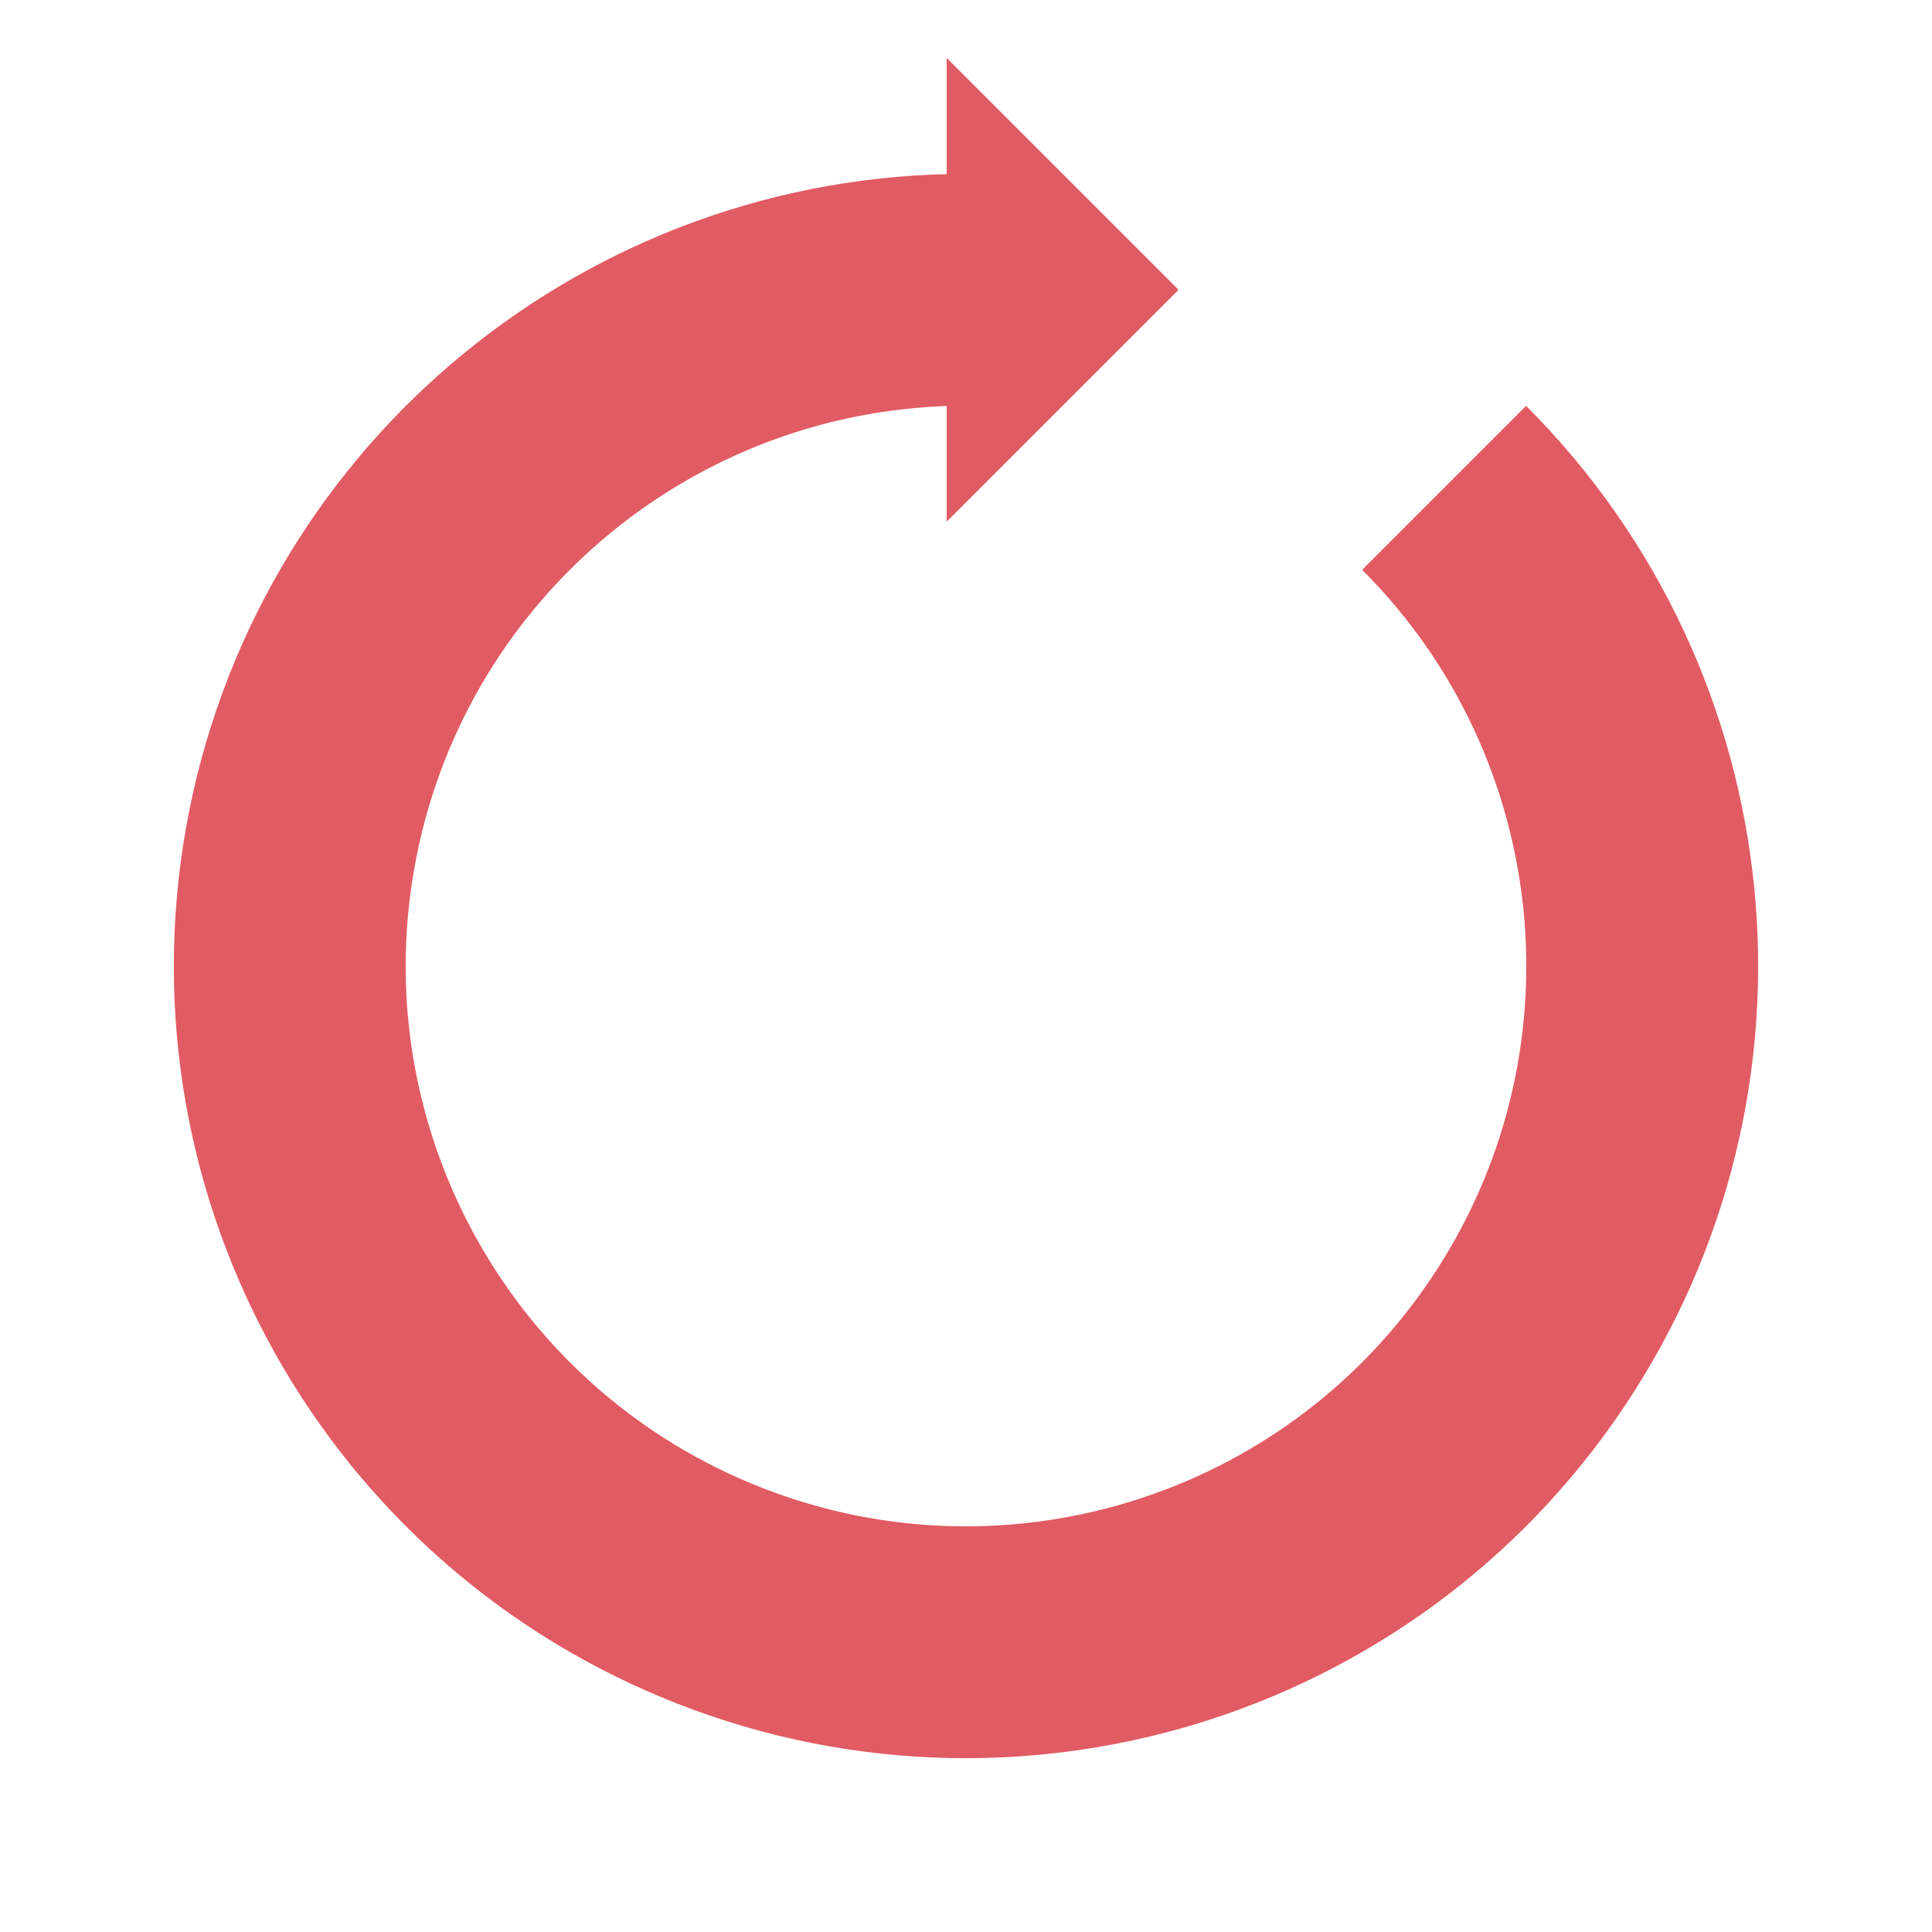
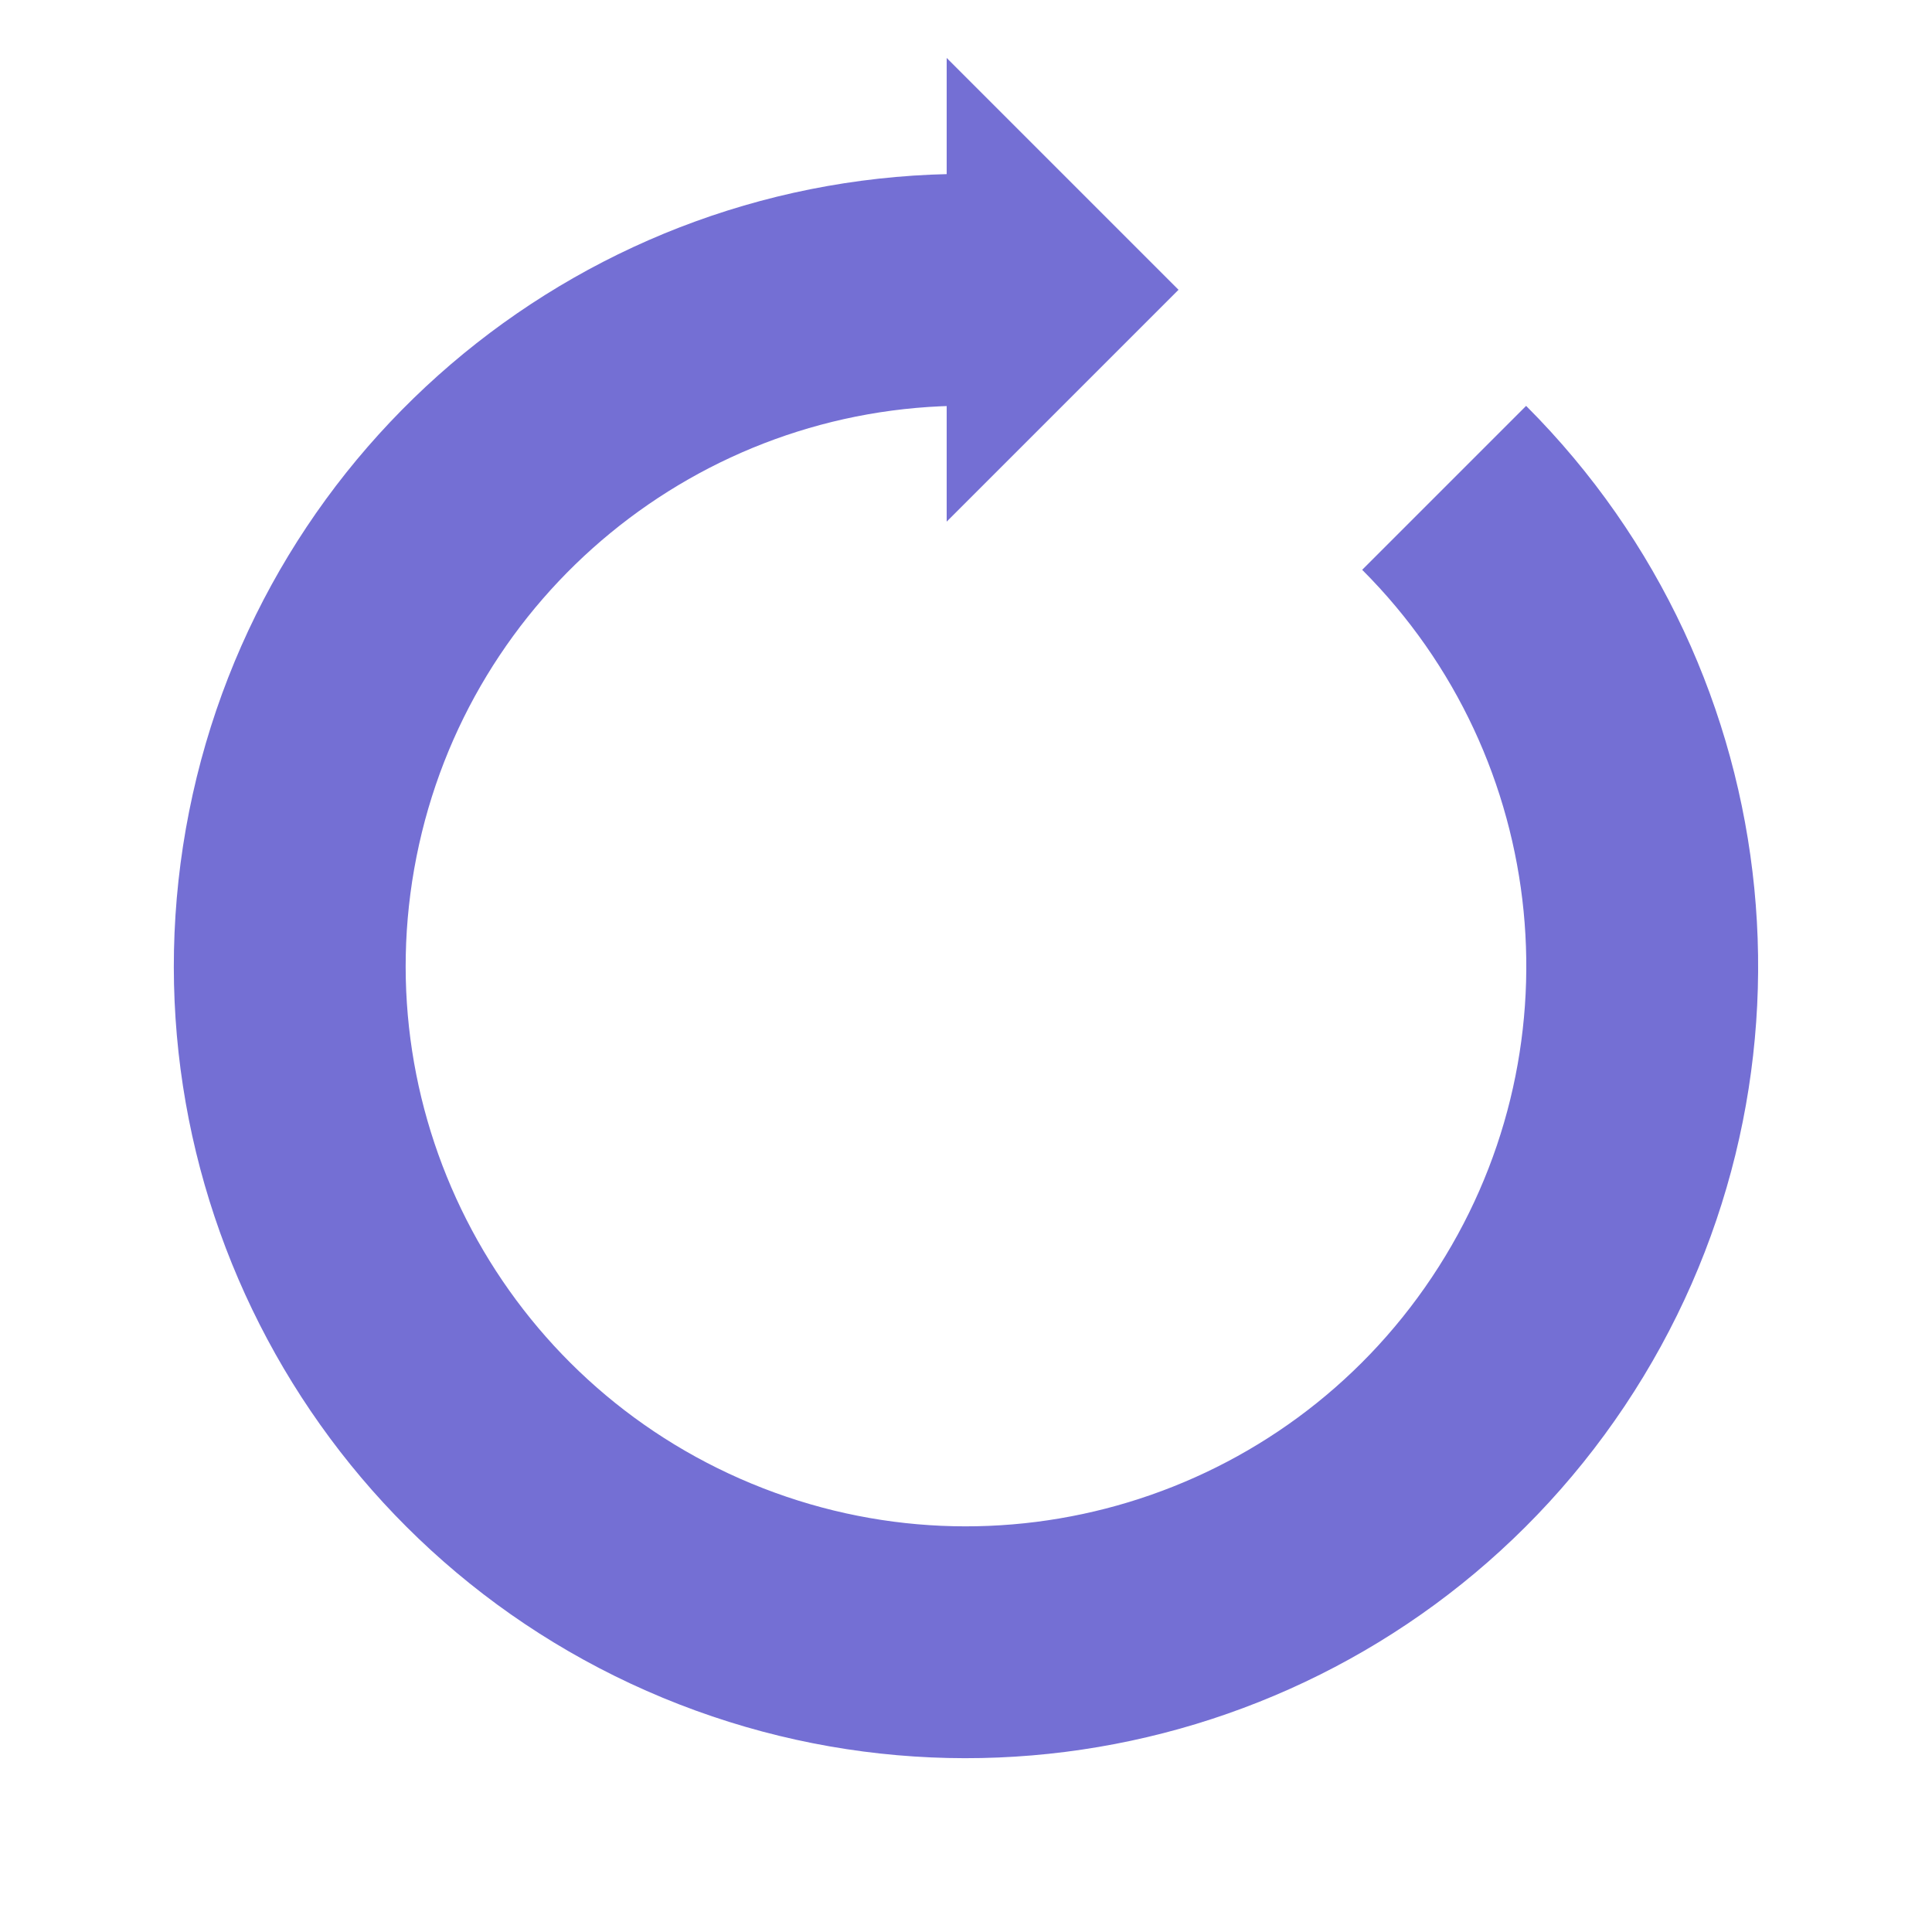
<svg xmlns="http://www.w3.org/2000/svg" style="margin: 4rem auto; display: block; shape-rendering: auto;" width="200px" height="200px" viewBox="0 0 100 100" preserveAspectRatio="xMidYMid">
  <g>
-     <path d="M50 15A35 35 0 1 0 74.749 25.251" fill="none" stroke="#e15b64" stroke-width="12" />
-     <path d="M49 3L49 27L61 15L49 3" fill="#e15b64" />
+     <path d="M50 15A35 35 0 1 0 74.749 25.251" fill="none" stroke="#746fd4" stroke-width="12" />
+     <path d="M49 3L49 27L61 15L49 3" fill="#746fd4" />
    <animateTransform attributeName="transform" type="rotate" repeatCount="indefinite" dur="1s" values="0 50 50;360 50 50" keyTimes="0;1" />
  </g>
</svg>
